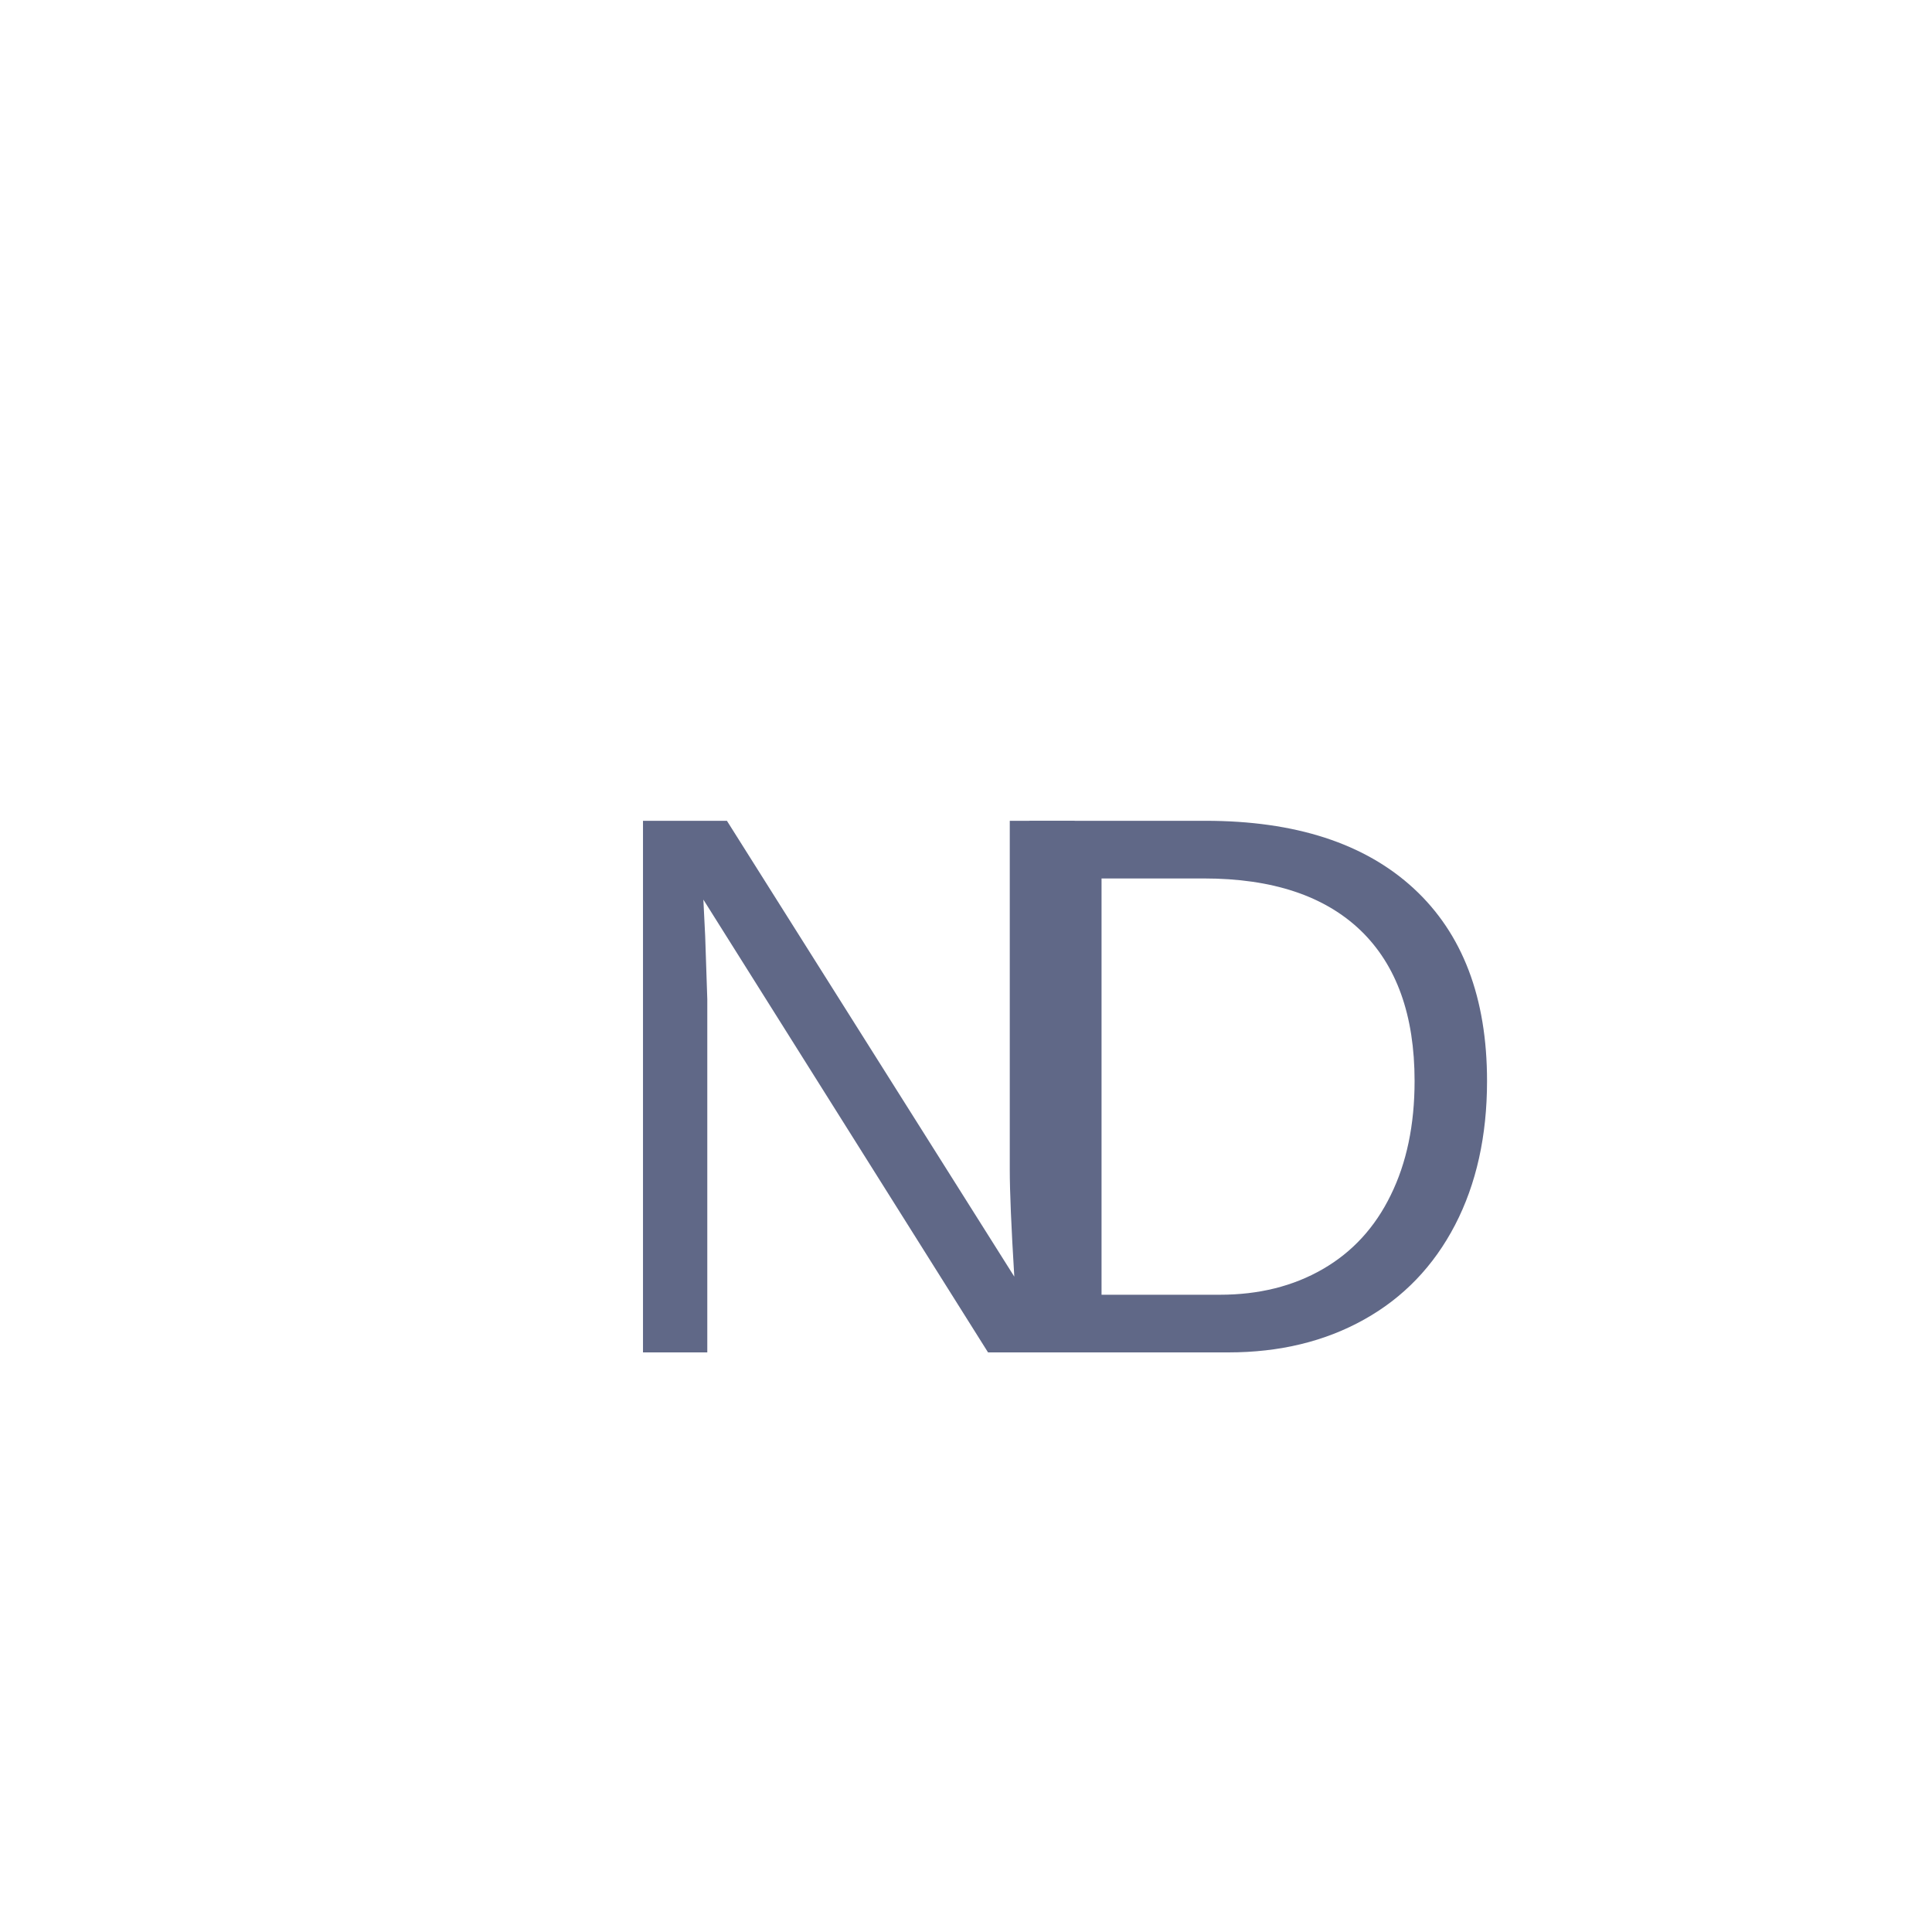
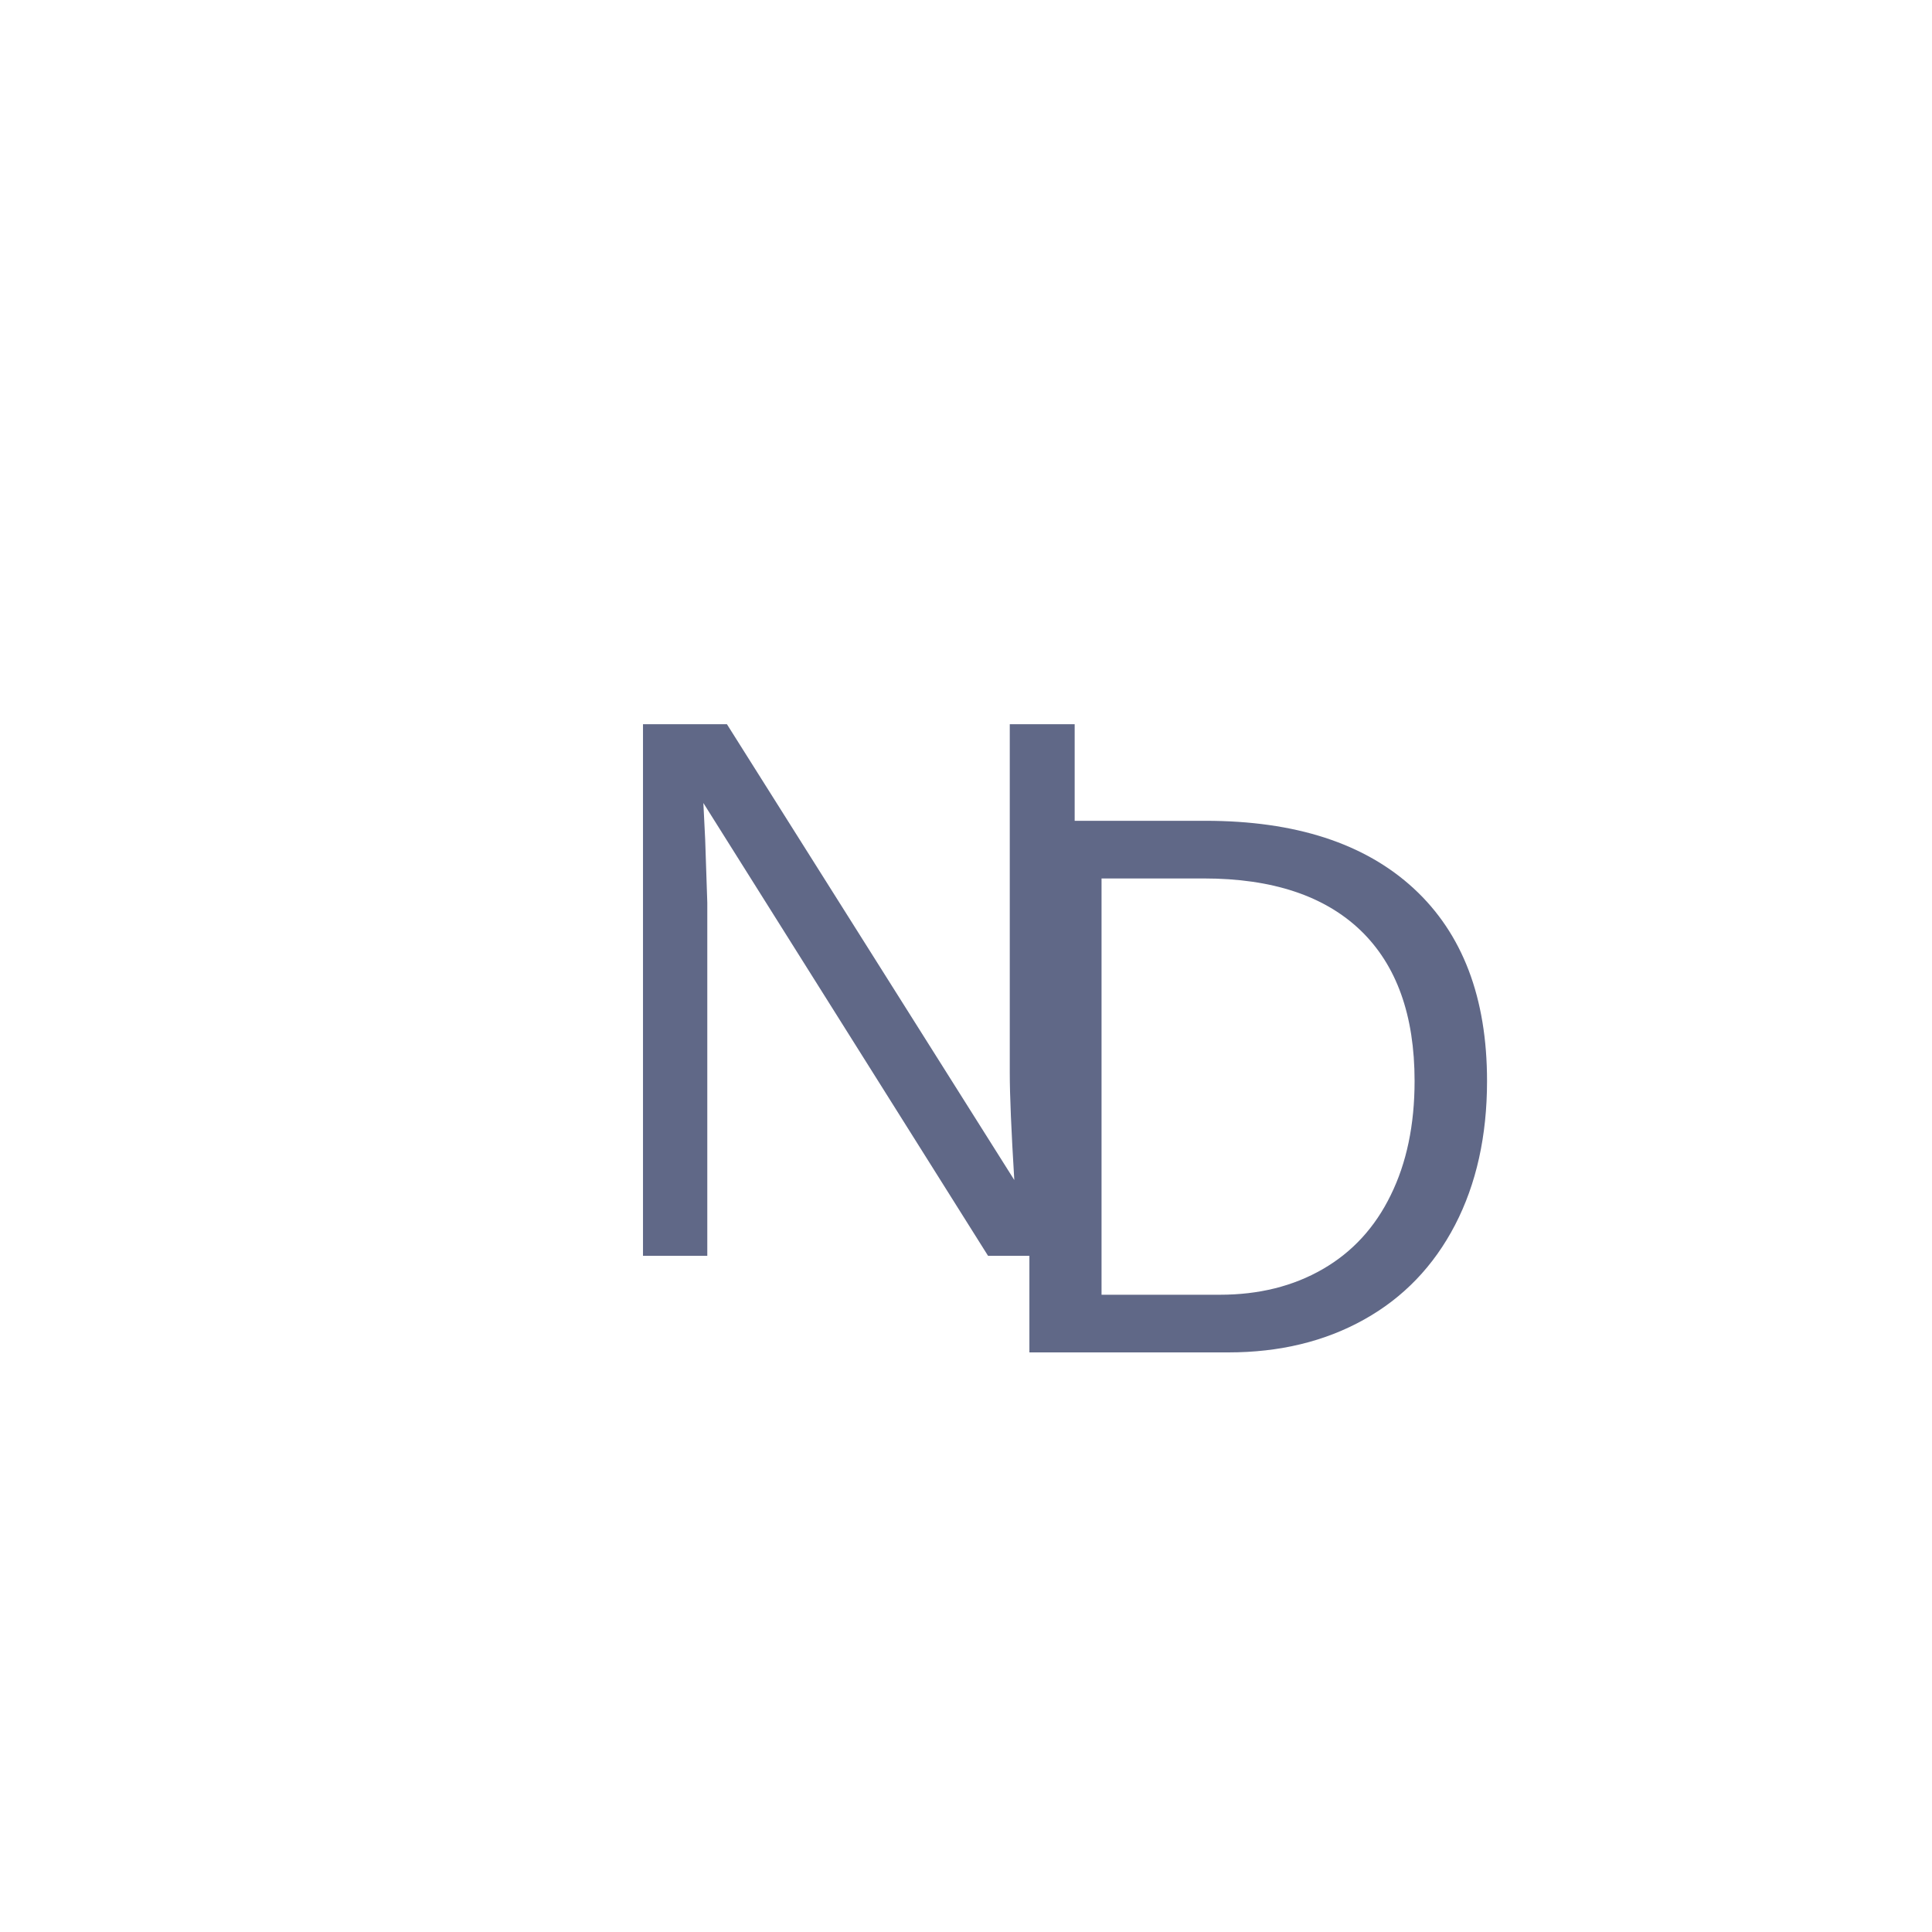
<svg xmlns="http://www.w3.org/2000/svg" viewBox="0 0 100 100" width="100" height="100">
  <rect width="100%" height="100%" fill="none" />
-   <text x="30" y="70" font-family="Arial" font-size="40" fill="#606887">N</text>
+   <text x="30" y="65" font-family="Arial" font-size="40" fill="#606887">N</text>
  <text x="50" y="70" font-family="Arial" font-size="40" fill="#606887">D</text>
</svg>
